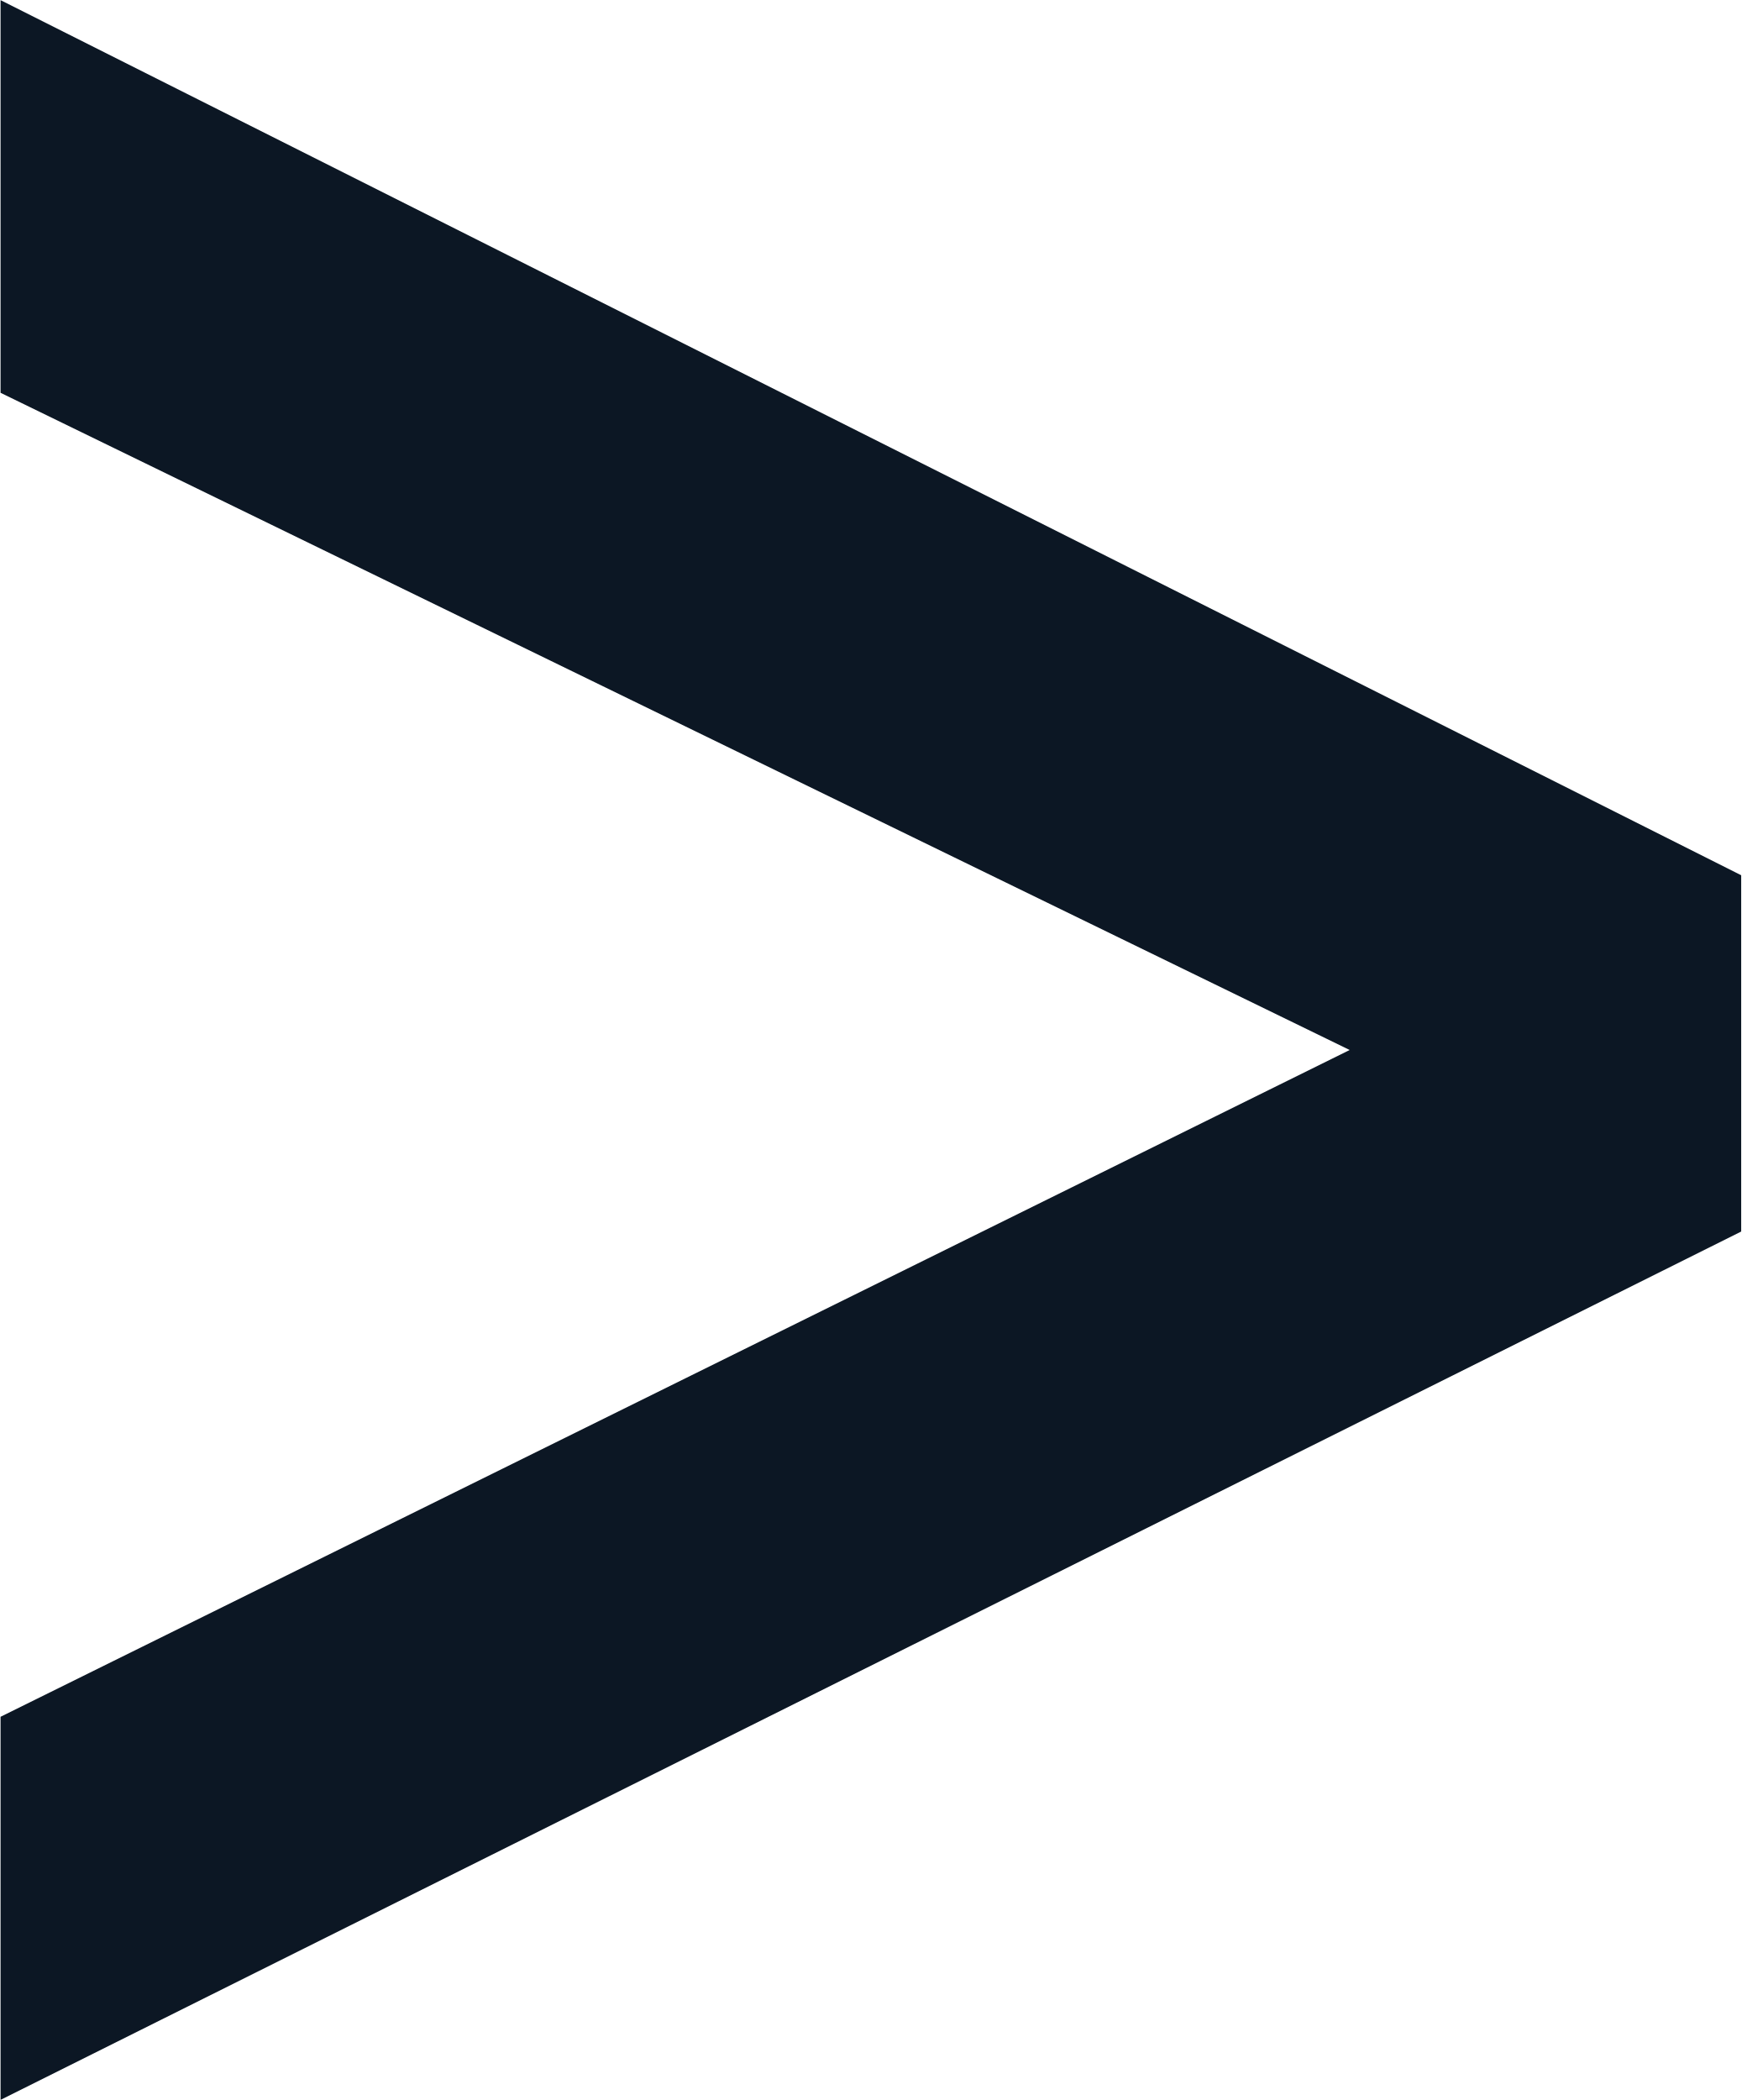
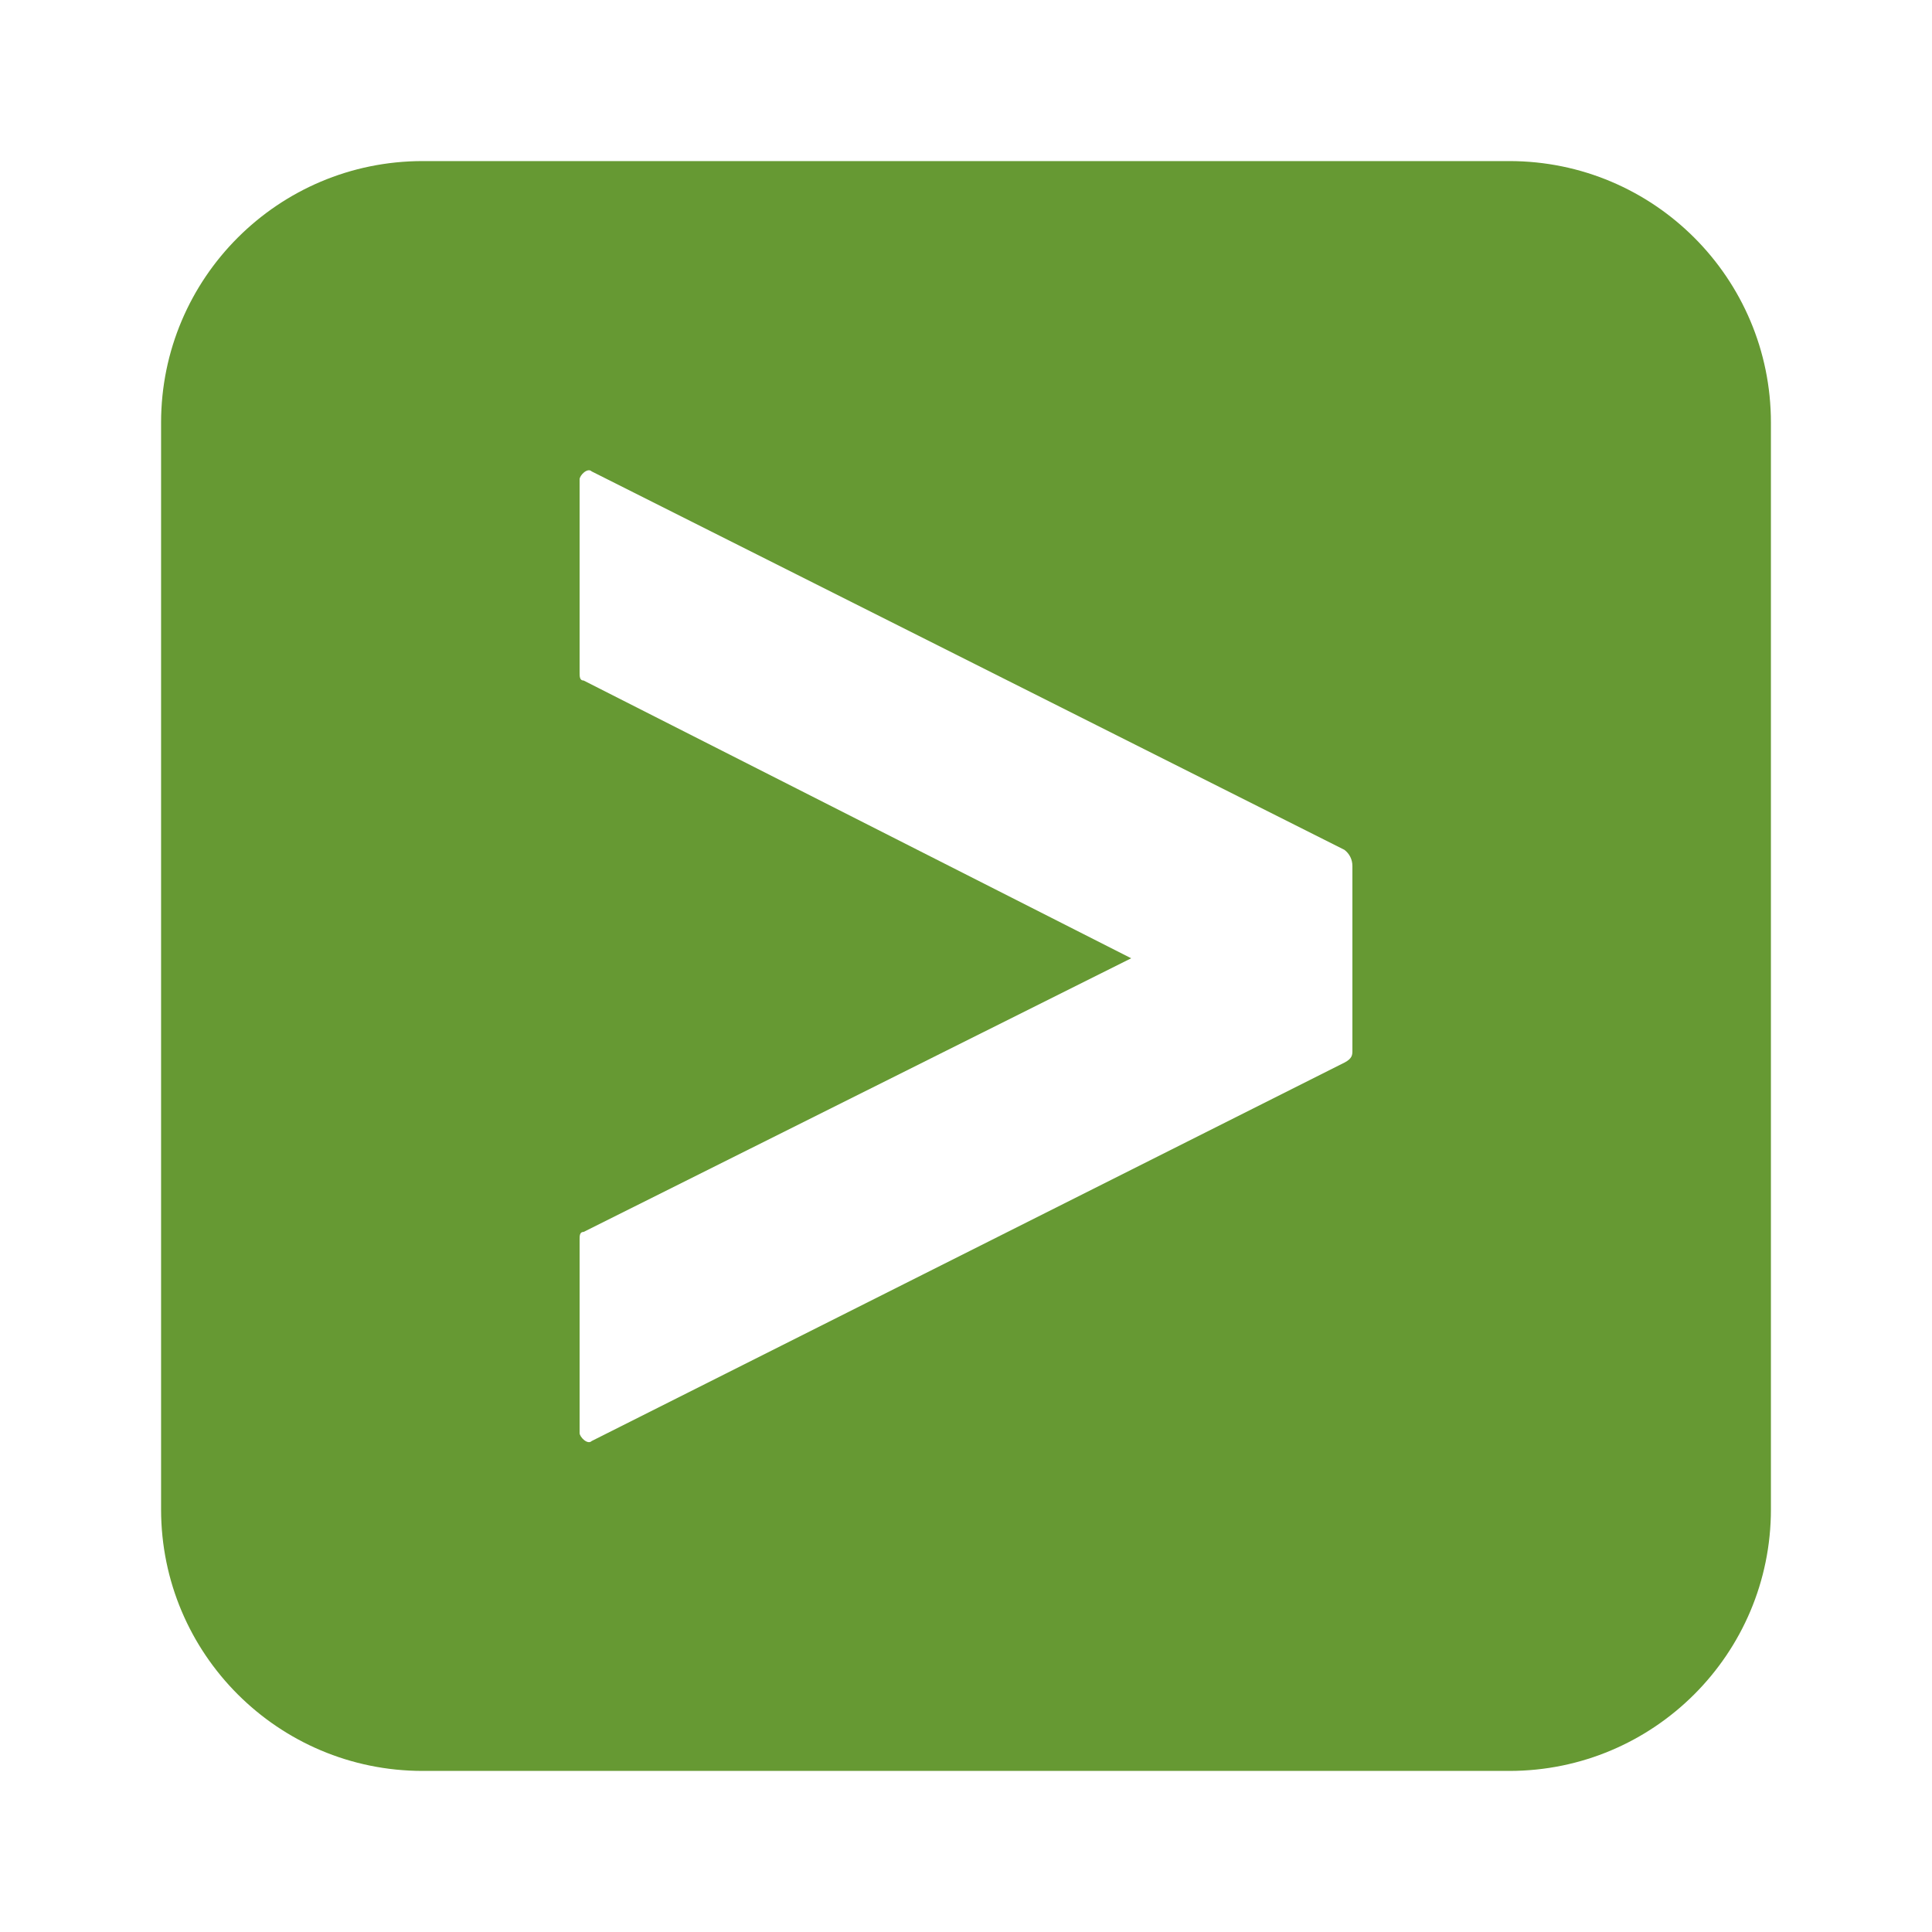
- <svg xmlns="http://www.w3.org/2000/svg" version="1.2" viewBox="0 0 1255 1513" width="1255" height="1513">
-   <style>
- 		.s0 { fill: #0c1724 } 
- 	</style>
-   <path id="Layer" fill-rule="evenodd" class="s0" d="m0.4 1512.9v-276l972.1-480.4-972.1-473.5v-282.9l1254.2 630.5v256.7z" />
+ <svg xmlns="http://www.w3.org/2000/svg" version="1.1" id="Layer_1" x="0px" y="0px" viewBox="0 0 800 800" style="enable-background:new 0 0 800 800;" xml:space="preserve">
+   <style type="text/css">
+ 	.st0{fill:#669933;}
+ </style>
+   <path class="st0" d="M625,66.7H175c-59.8,0-108.3,48.5-108.3,108.3v450c0,59.8,48.5,108.3,108.3,108.3h450  c59.8,0,108.3-48.5,108.3-108.3V175C733.3,115.2,684.8,66.7,625,66.7z M560,435c0,1.7,0,3.3-3.3,5L245,596.7c-1.7,1.7-5-1.7-5-3.3  v-80c0-1.7,0-3.3,1.7-3.3l226.7-113.3l-226.7-115c-1.7,0-1.7-1.7-1.7-3.3v-80c0-1.7,3.3-5,5-3.3l311.7,156.7c2.1,1.6,3.3,4,3.3,6.7  L560,435z" />
</svg>
